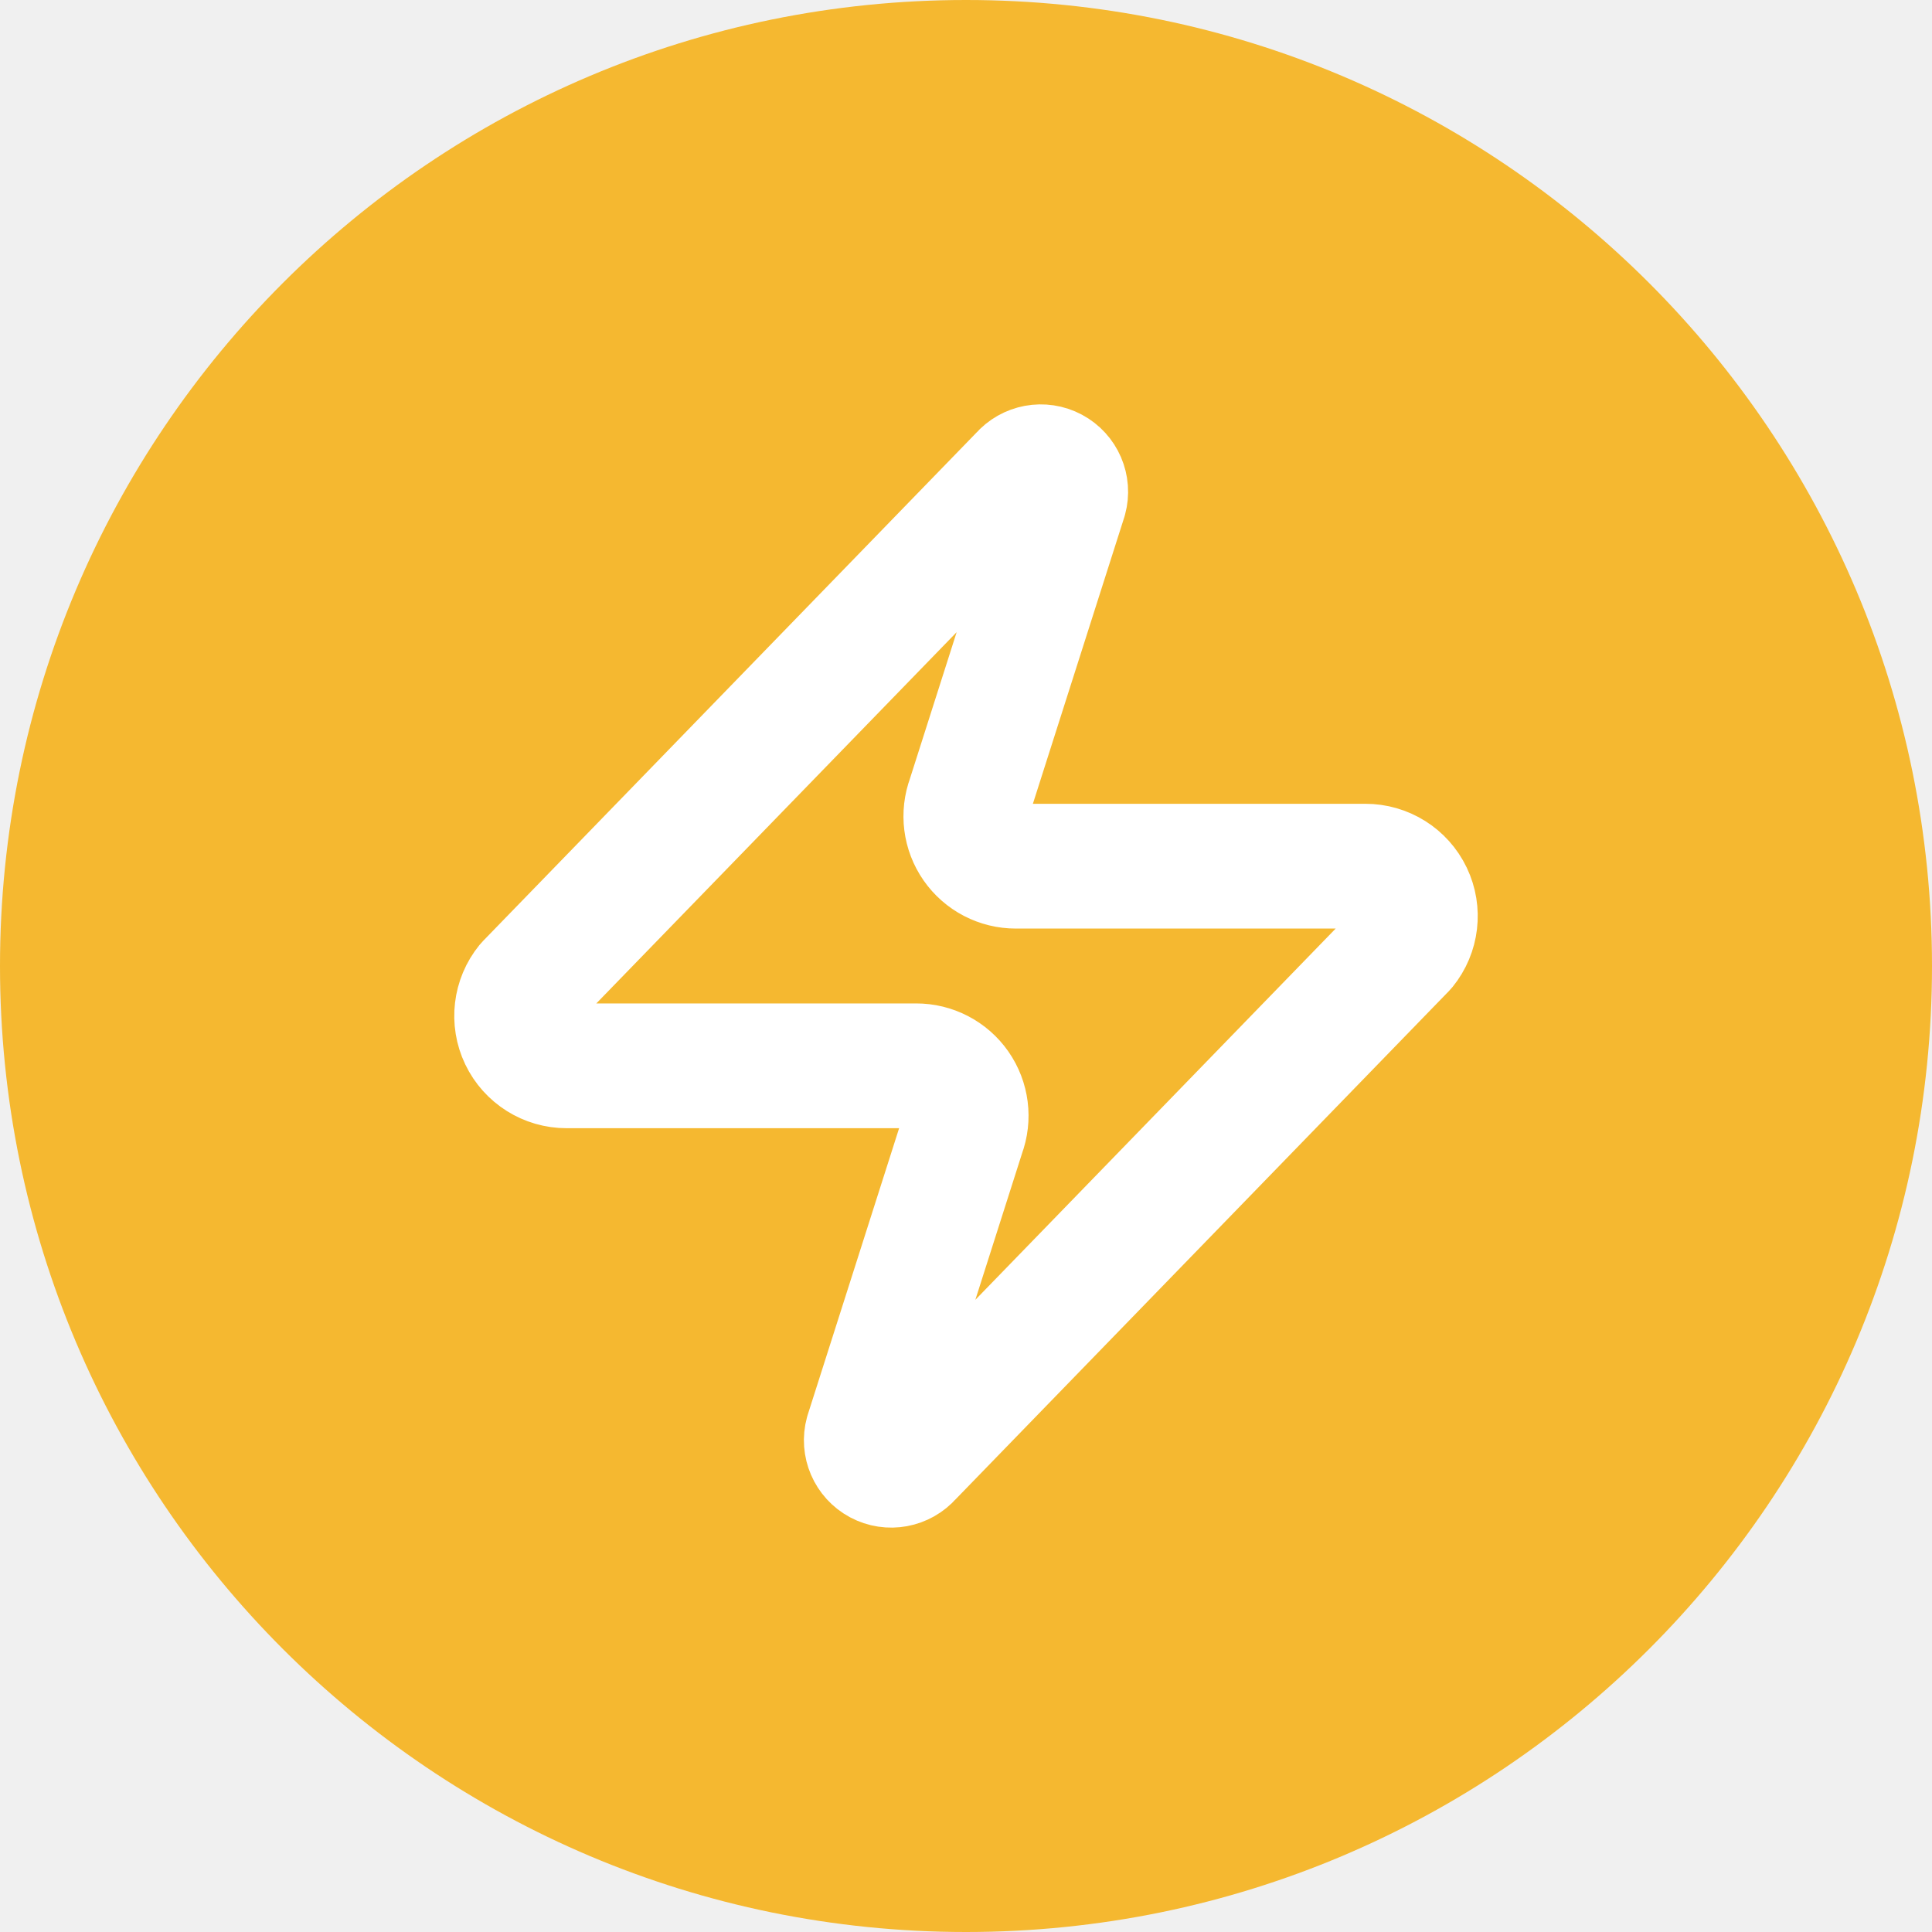
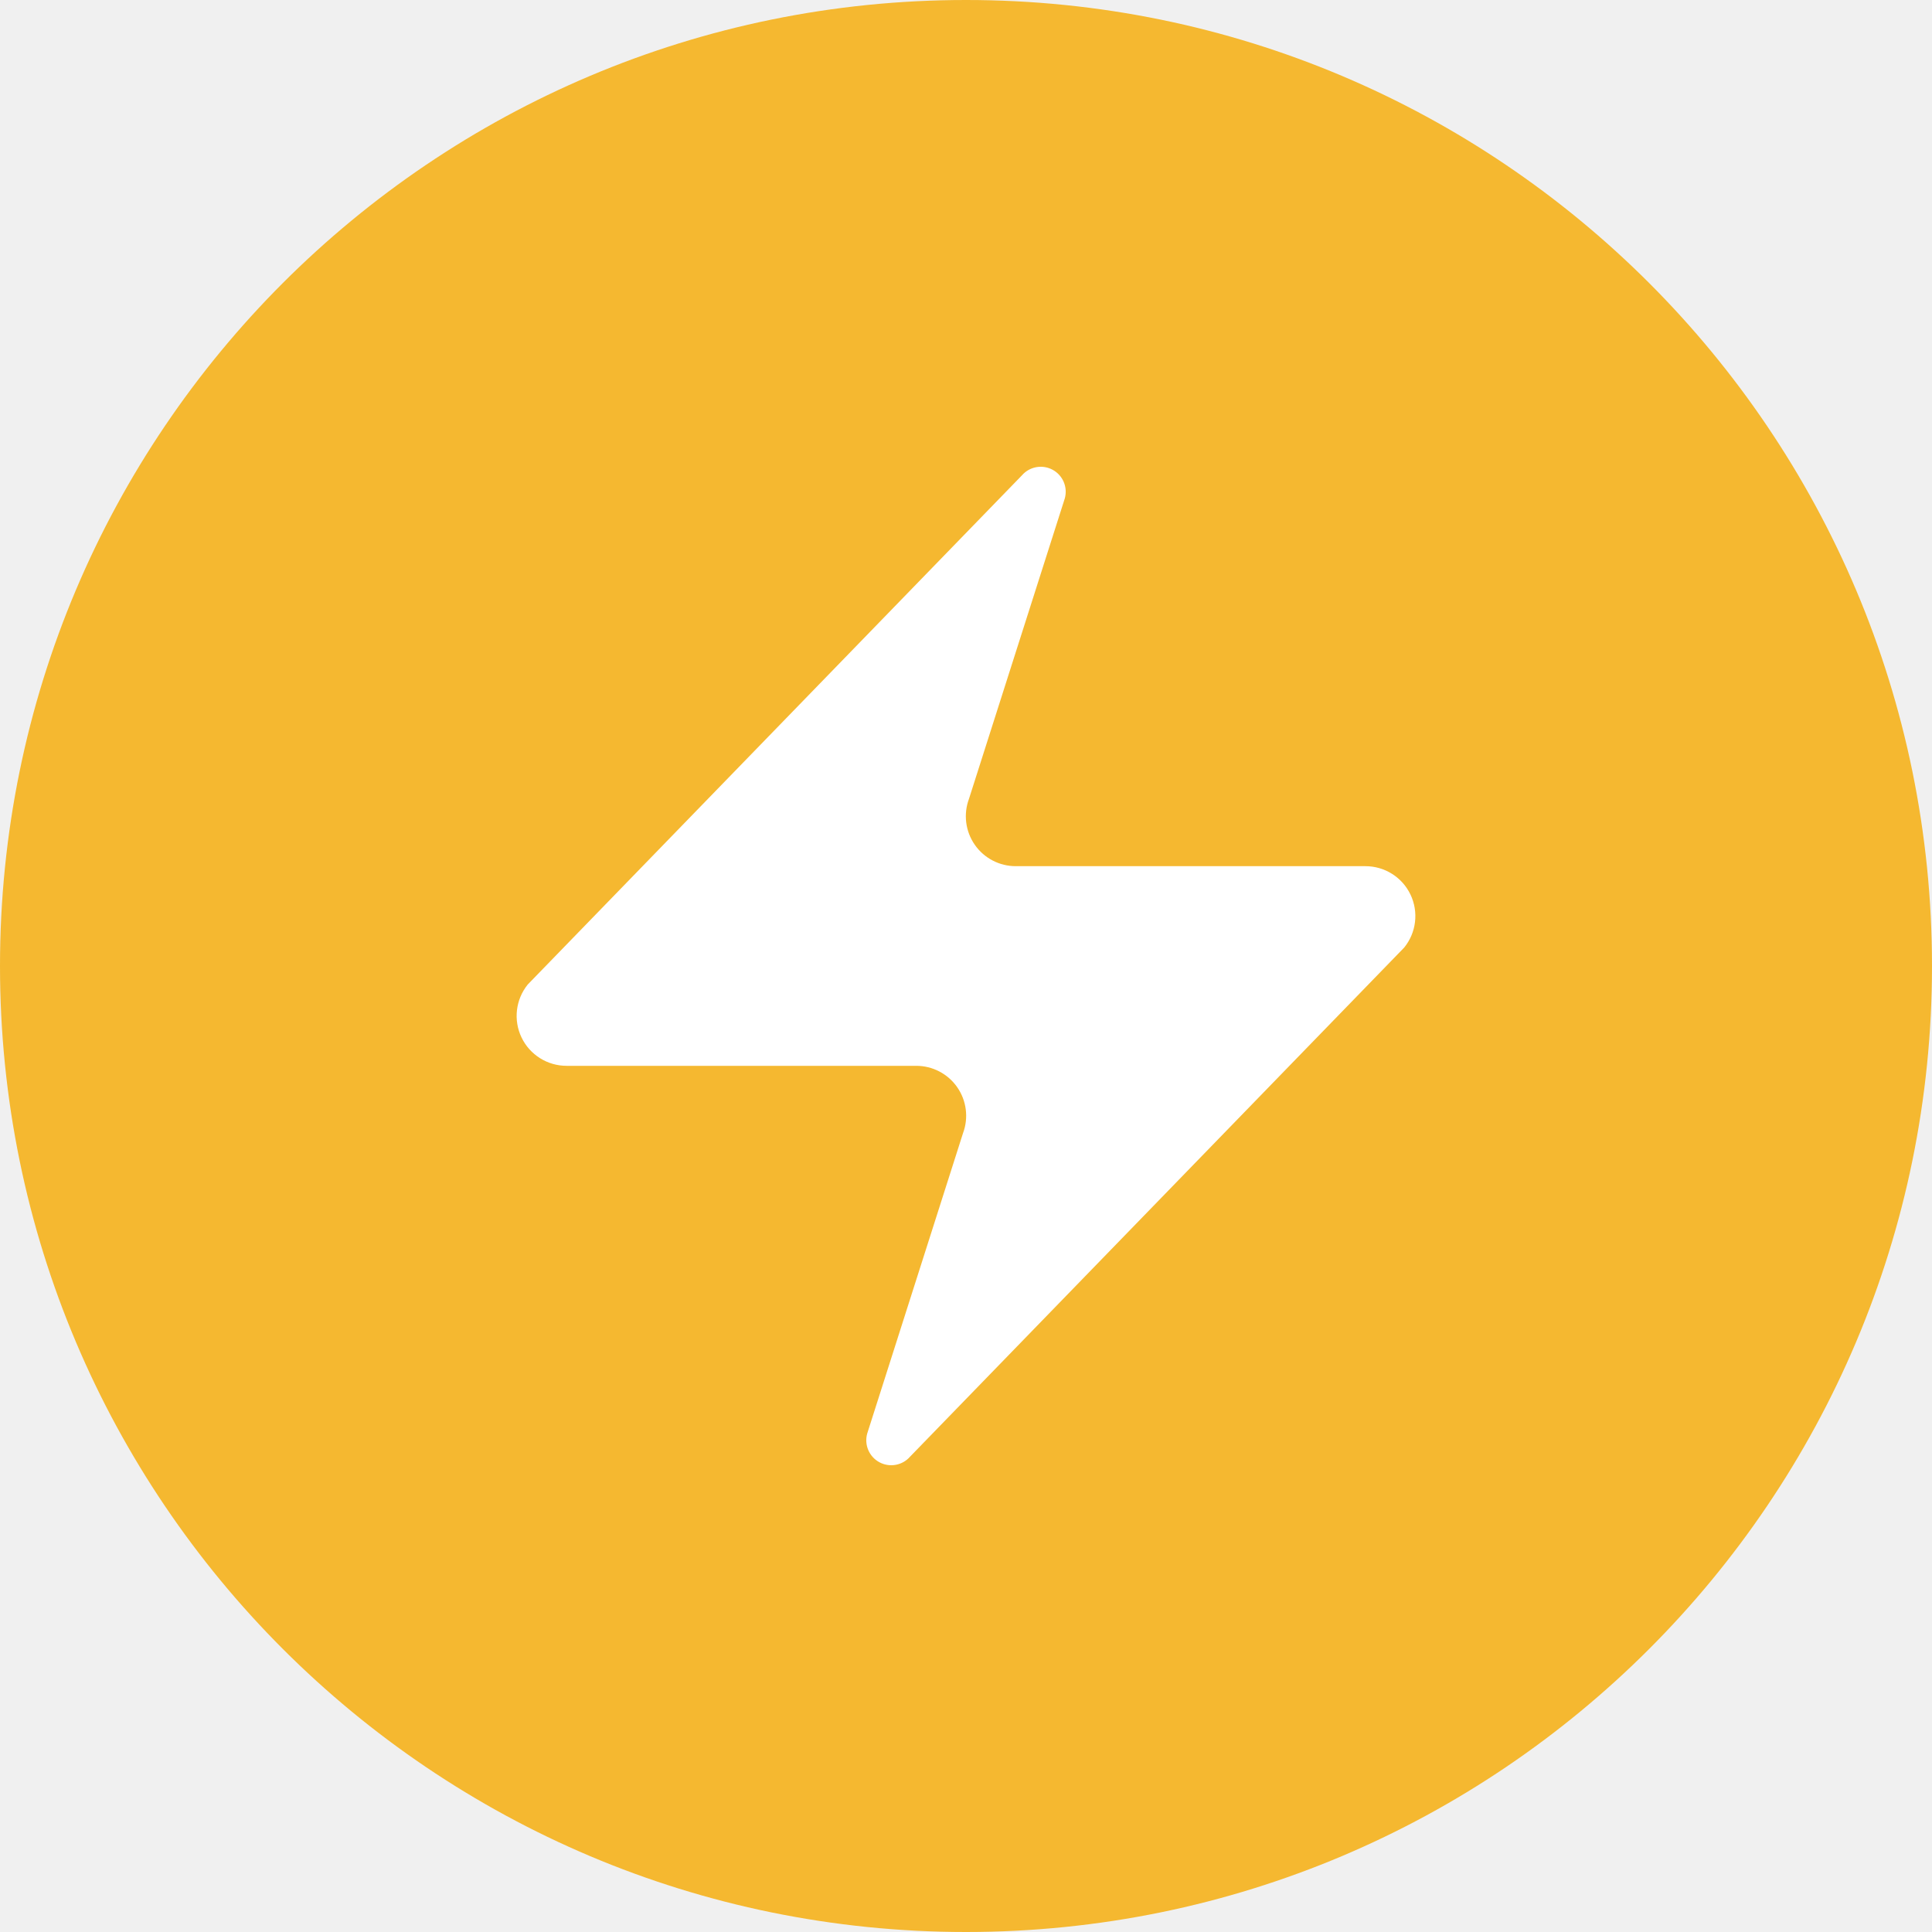
<svg xmlns="http://www.w3.org/2000/svg" viewBox="0 0 24 24">
  <circle cx="12" cy="12" r="12" fill="#F5B830" />
-   <g transform="translate(12,12) scale(0.62) translate(-12,-12)" fill="none" stroke="white" stroke-width="2.5" stroke-linecap="round" stroke-linejoin="round">
-     <path d="M4 14a1 1 0 0 1-.78-1.63l9.9-10.2a.5.5 0 0 1 .86.46l-1.92 6.02A1 1 0 0 0 13 10h7a1 1 0 0 1 .78 1.63l-9.9 10.2a.5.5 0 0 1-.86-.46l1.92-6.02A1 1 0 0 0 11 14z" />
+   <g transform="translate(12,12) scale(0.62) translate(-12,-12)">
+     <path fill="white" d="M4 14a1 1 0 0 1-.78-1.63l9.9-10.2a.5.5 0 0 1 .86.46l-1.92 6.02A1 1 0 0 0 13 10h7a1 1 0 0 1 .78 1.63l-9.9 10.2a.5.5 0 0 1-.86-.46l1.92-6.02A1 1 0 0 0 11 14z" />
  </g>
</svg>
